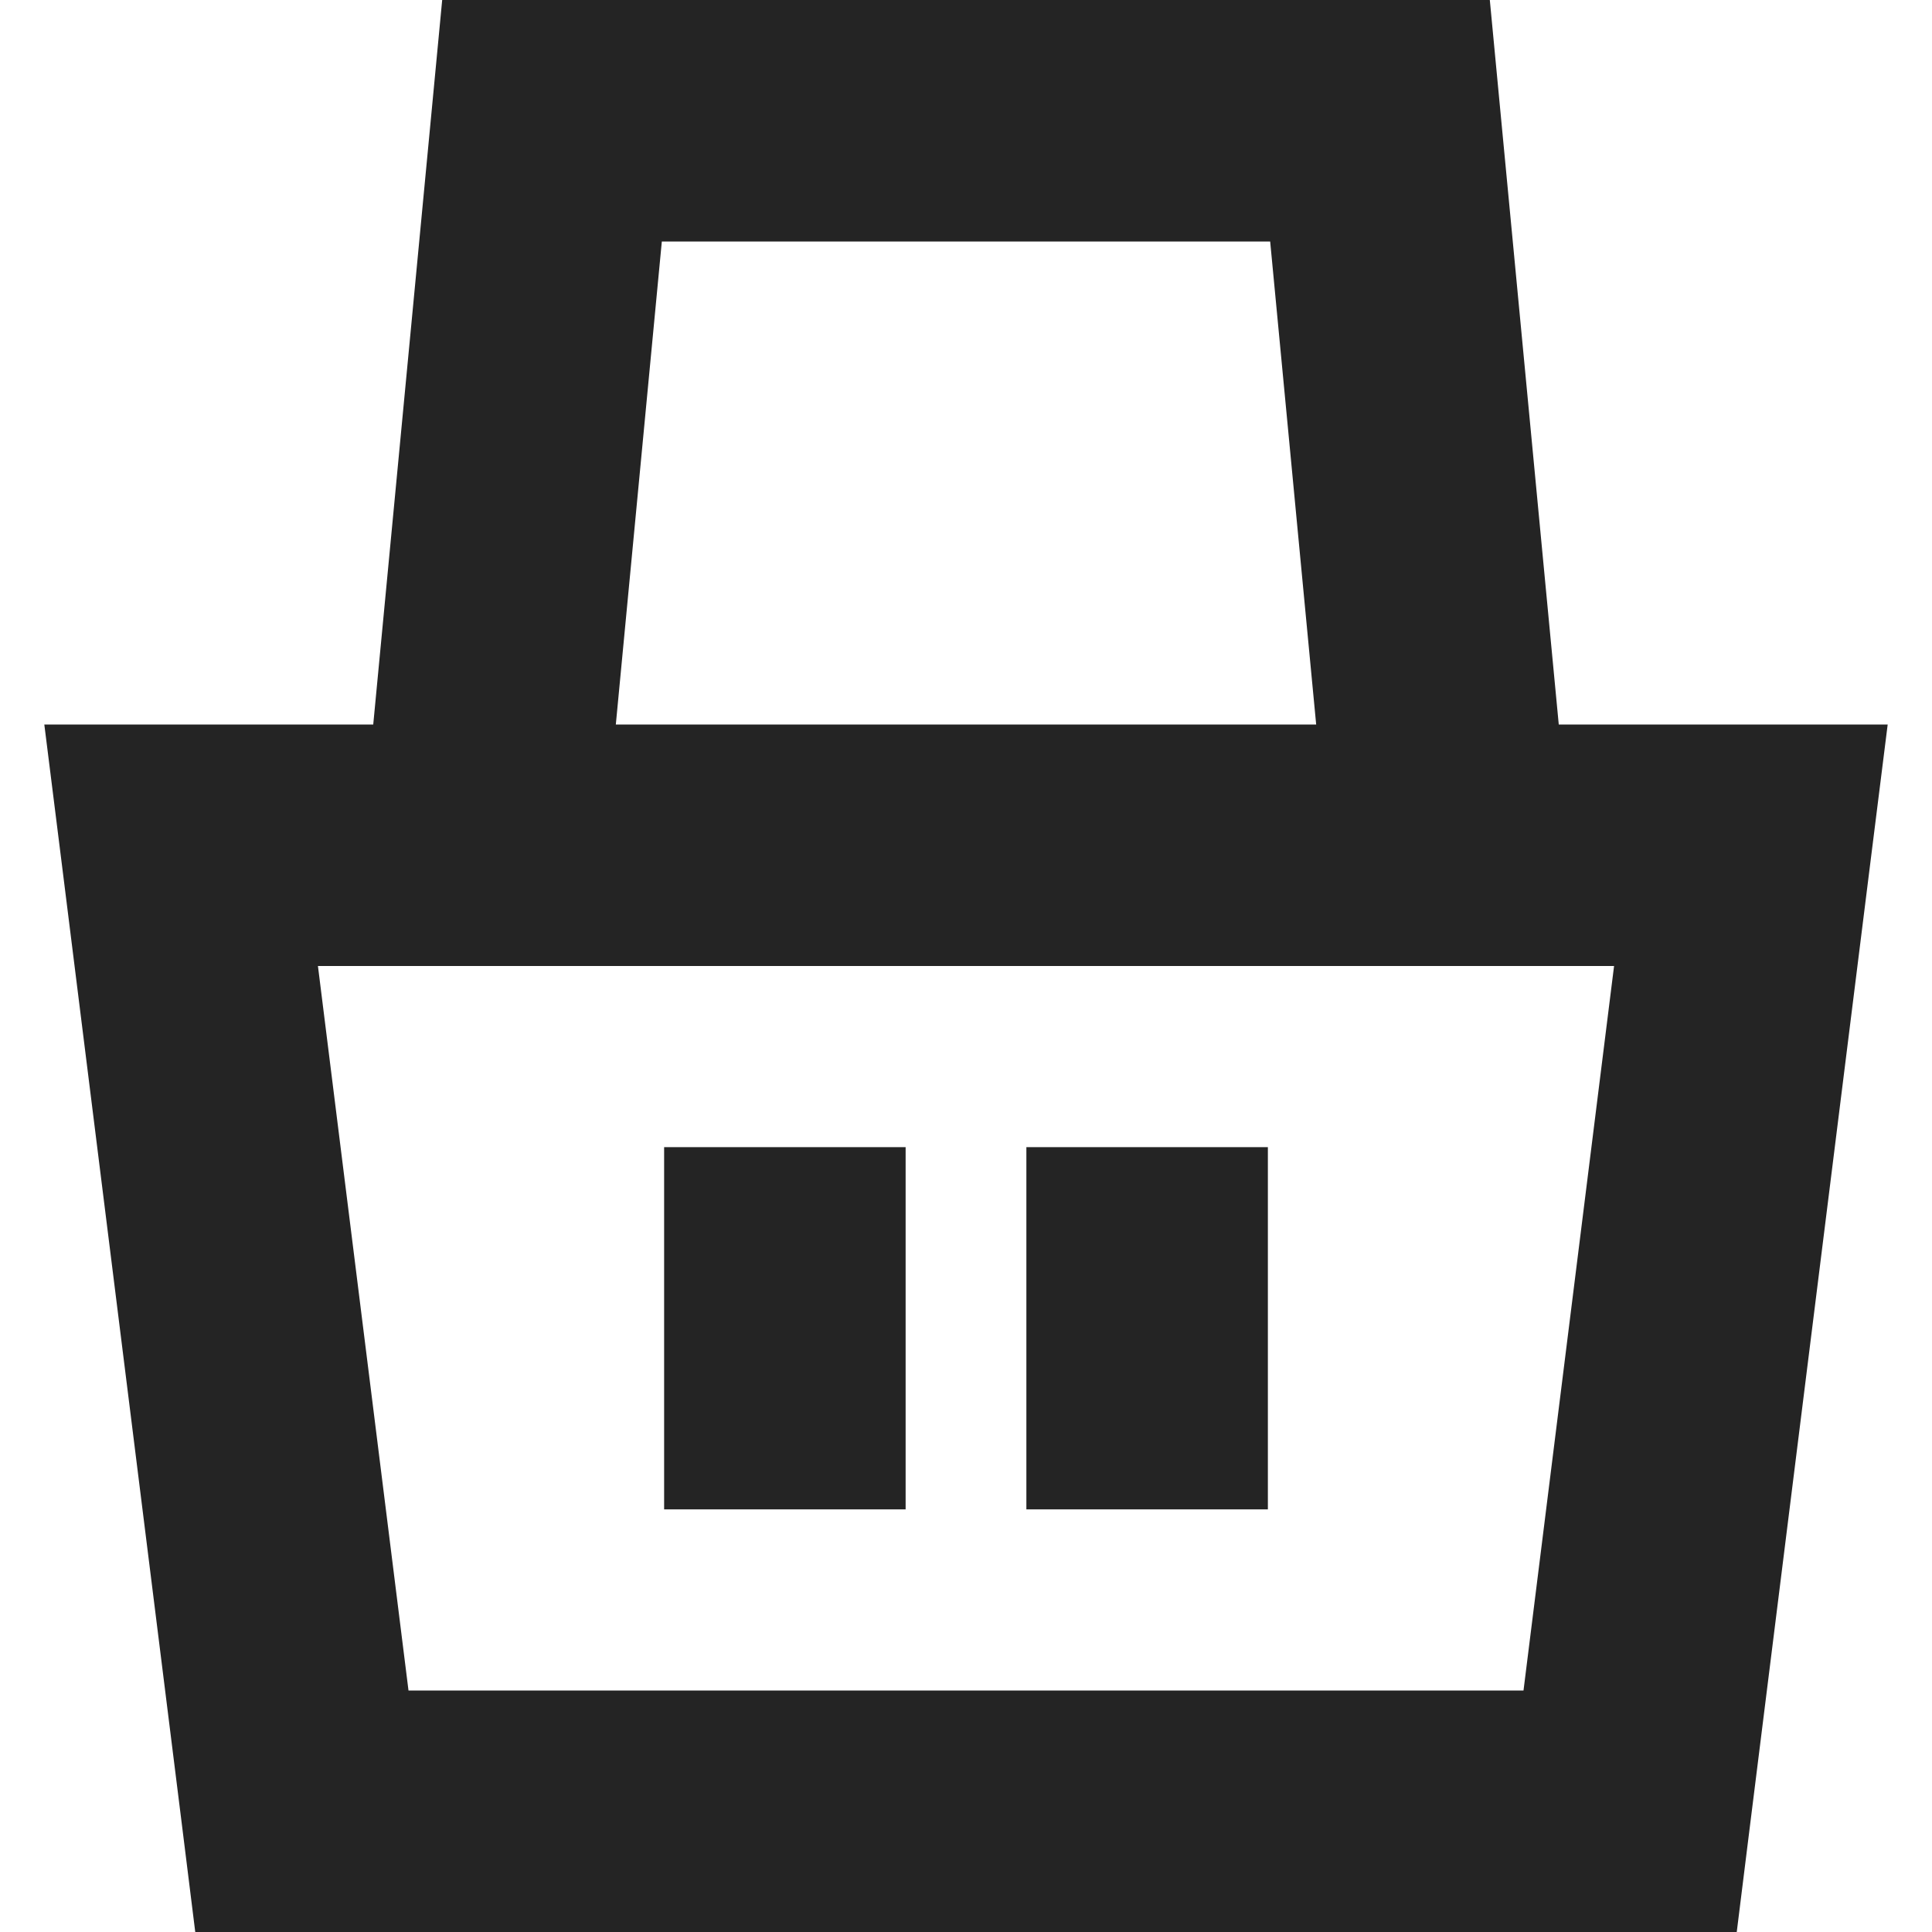
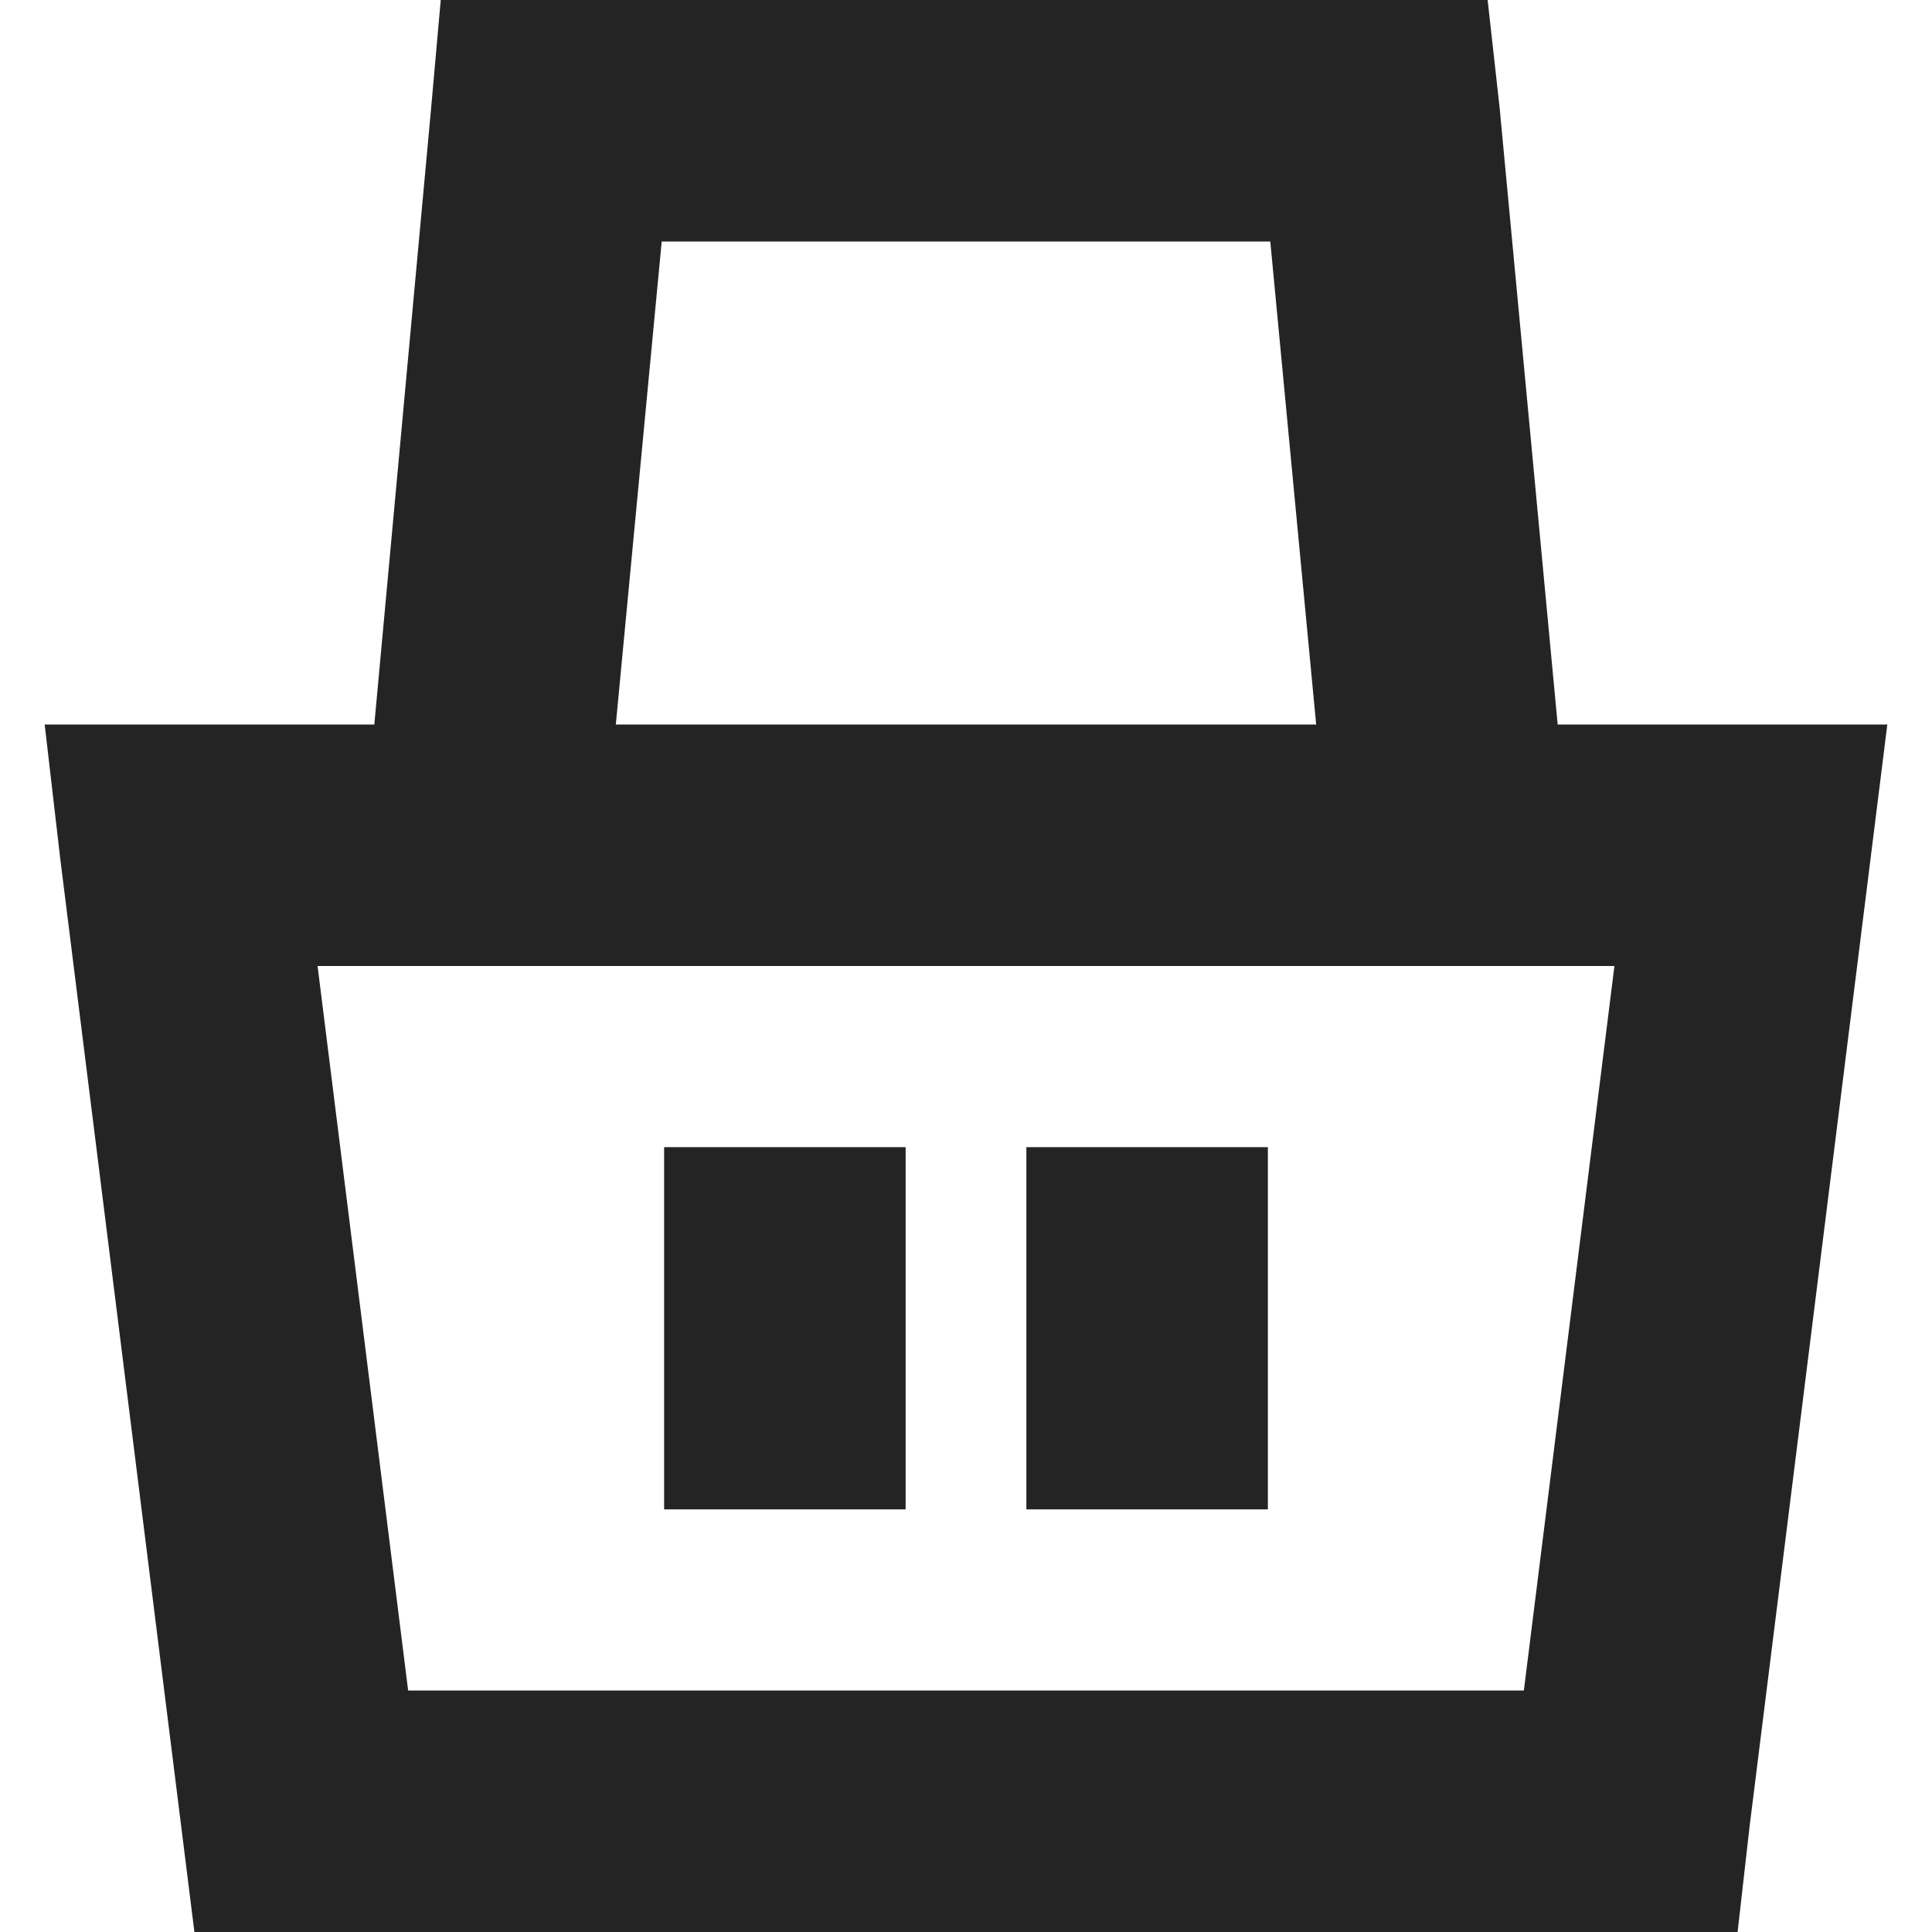
- <svg xmlns="http://www.w3.org/2000/svg" width="16" height="16" viewBox="0 0 16 16" fill="none">
-   <path fill-rule="evenodd" clip-rule="evenodd" d="M3.091 6L3.576 0.905L3.662 0H4.571H11.428H12.338L12.424 0.905L12.909 6H14.5H15.633L15.492 7.124L14.492 15.124L14.383 16H13.5H2.5H1.617L1.508 15.124L0.508 7.124L0.367 6H1.5H3.091ZM5.1 6H10.9L10.519 2H5.481L5.1 6ZM3.383 14L2.633 8H13.367L12.617 14H3.383ZM8.5 9.5V12.5H10.5V9.5H8.5ZM5.5 12.5L5.5 9.5H7.5L7.5 12.5H5.5Z" fill="#242424" />
+ <svg xmlns="http://www.w3.org/2000/svg" width="16" height="16" fill="none">
+   <path fill="#242424" fill-rule="evenodd" d="M3.1 6 3.57.9l.08-.9h8.67l.1.9.48 5.1H15.63l-.14 1.12-1 8-.1.88H1.61l-.11-.88-1-8L.37 6H3.1Zm2 0h5.8l-.38-4H5.48L5.1 6Zm-1.72 8-.75-6h10.74l-.75 6H3.38ZM8.5 9.5v3h2v-3h-2Zm-3 3v-3h2v3h-2Z" clip-rule="evenodd" />
</svg>
